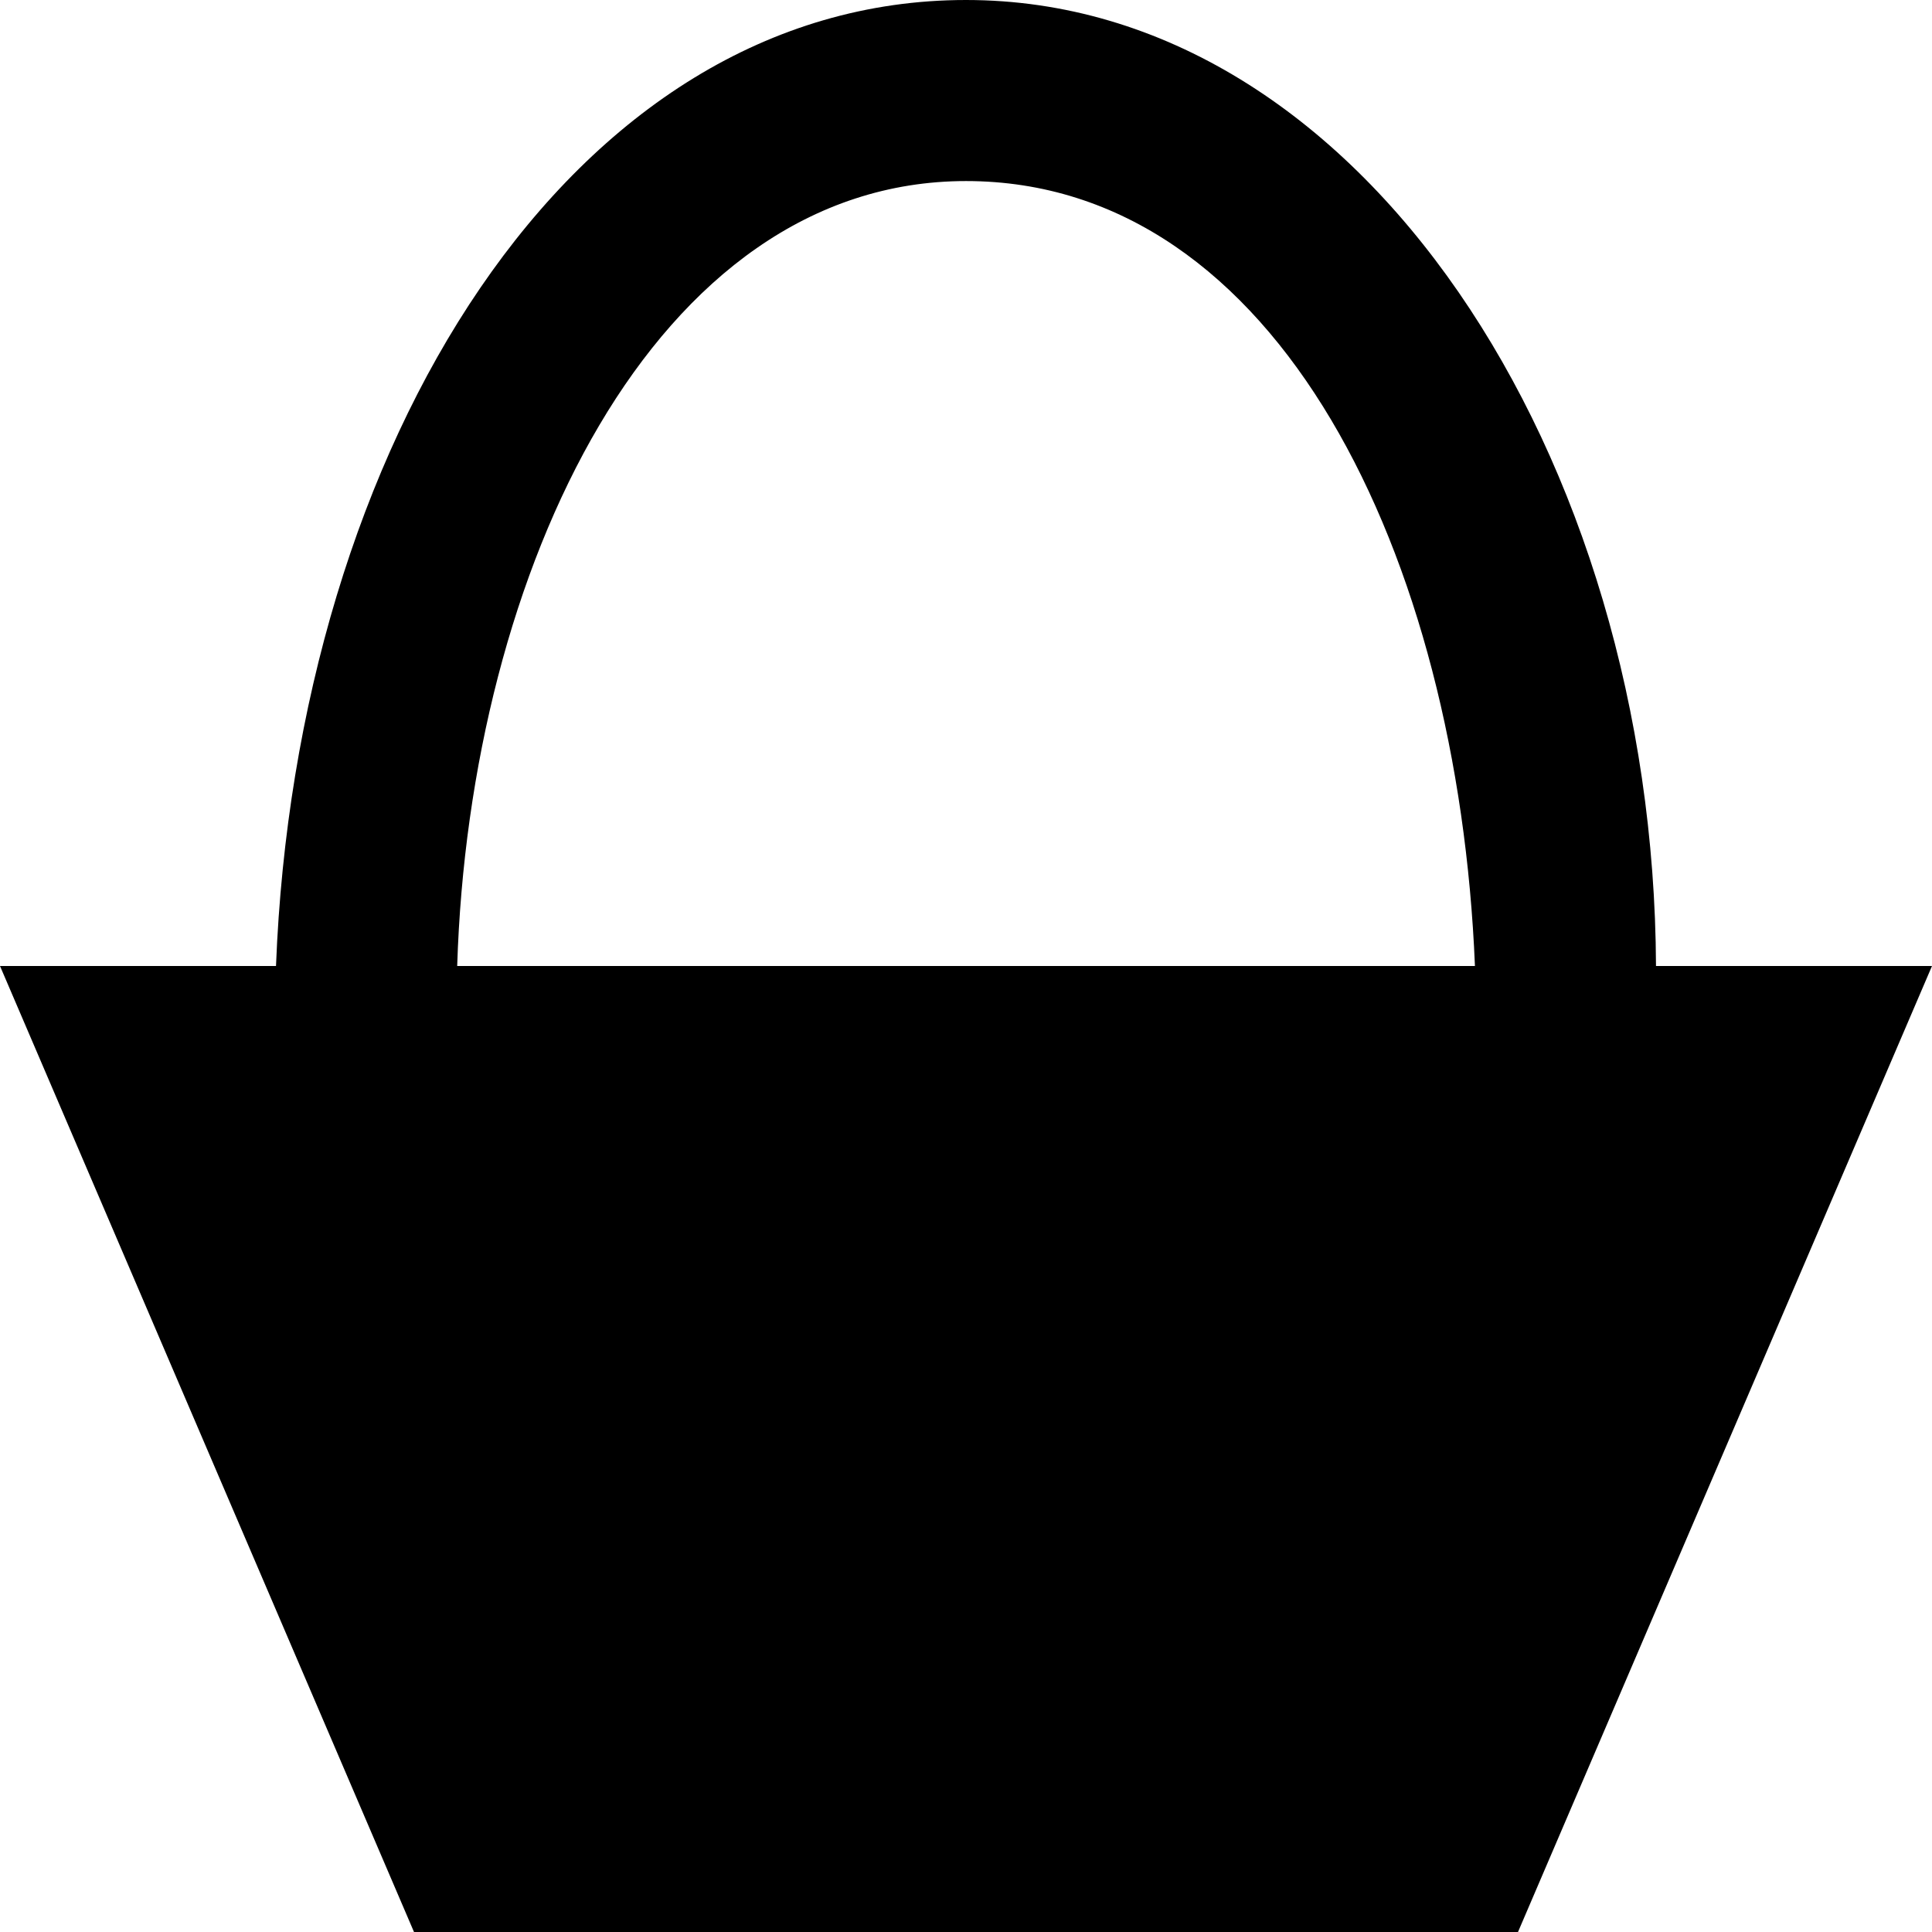
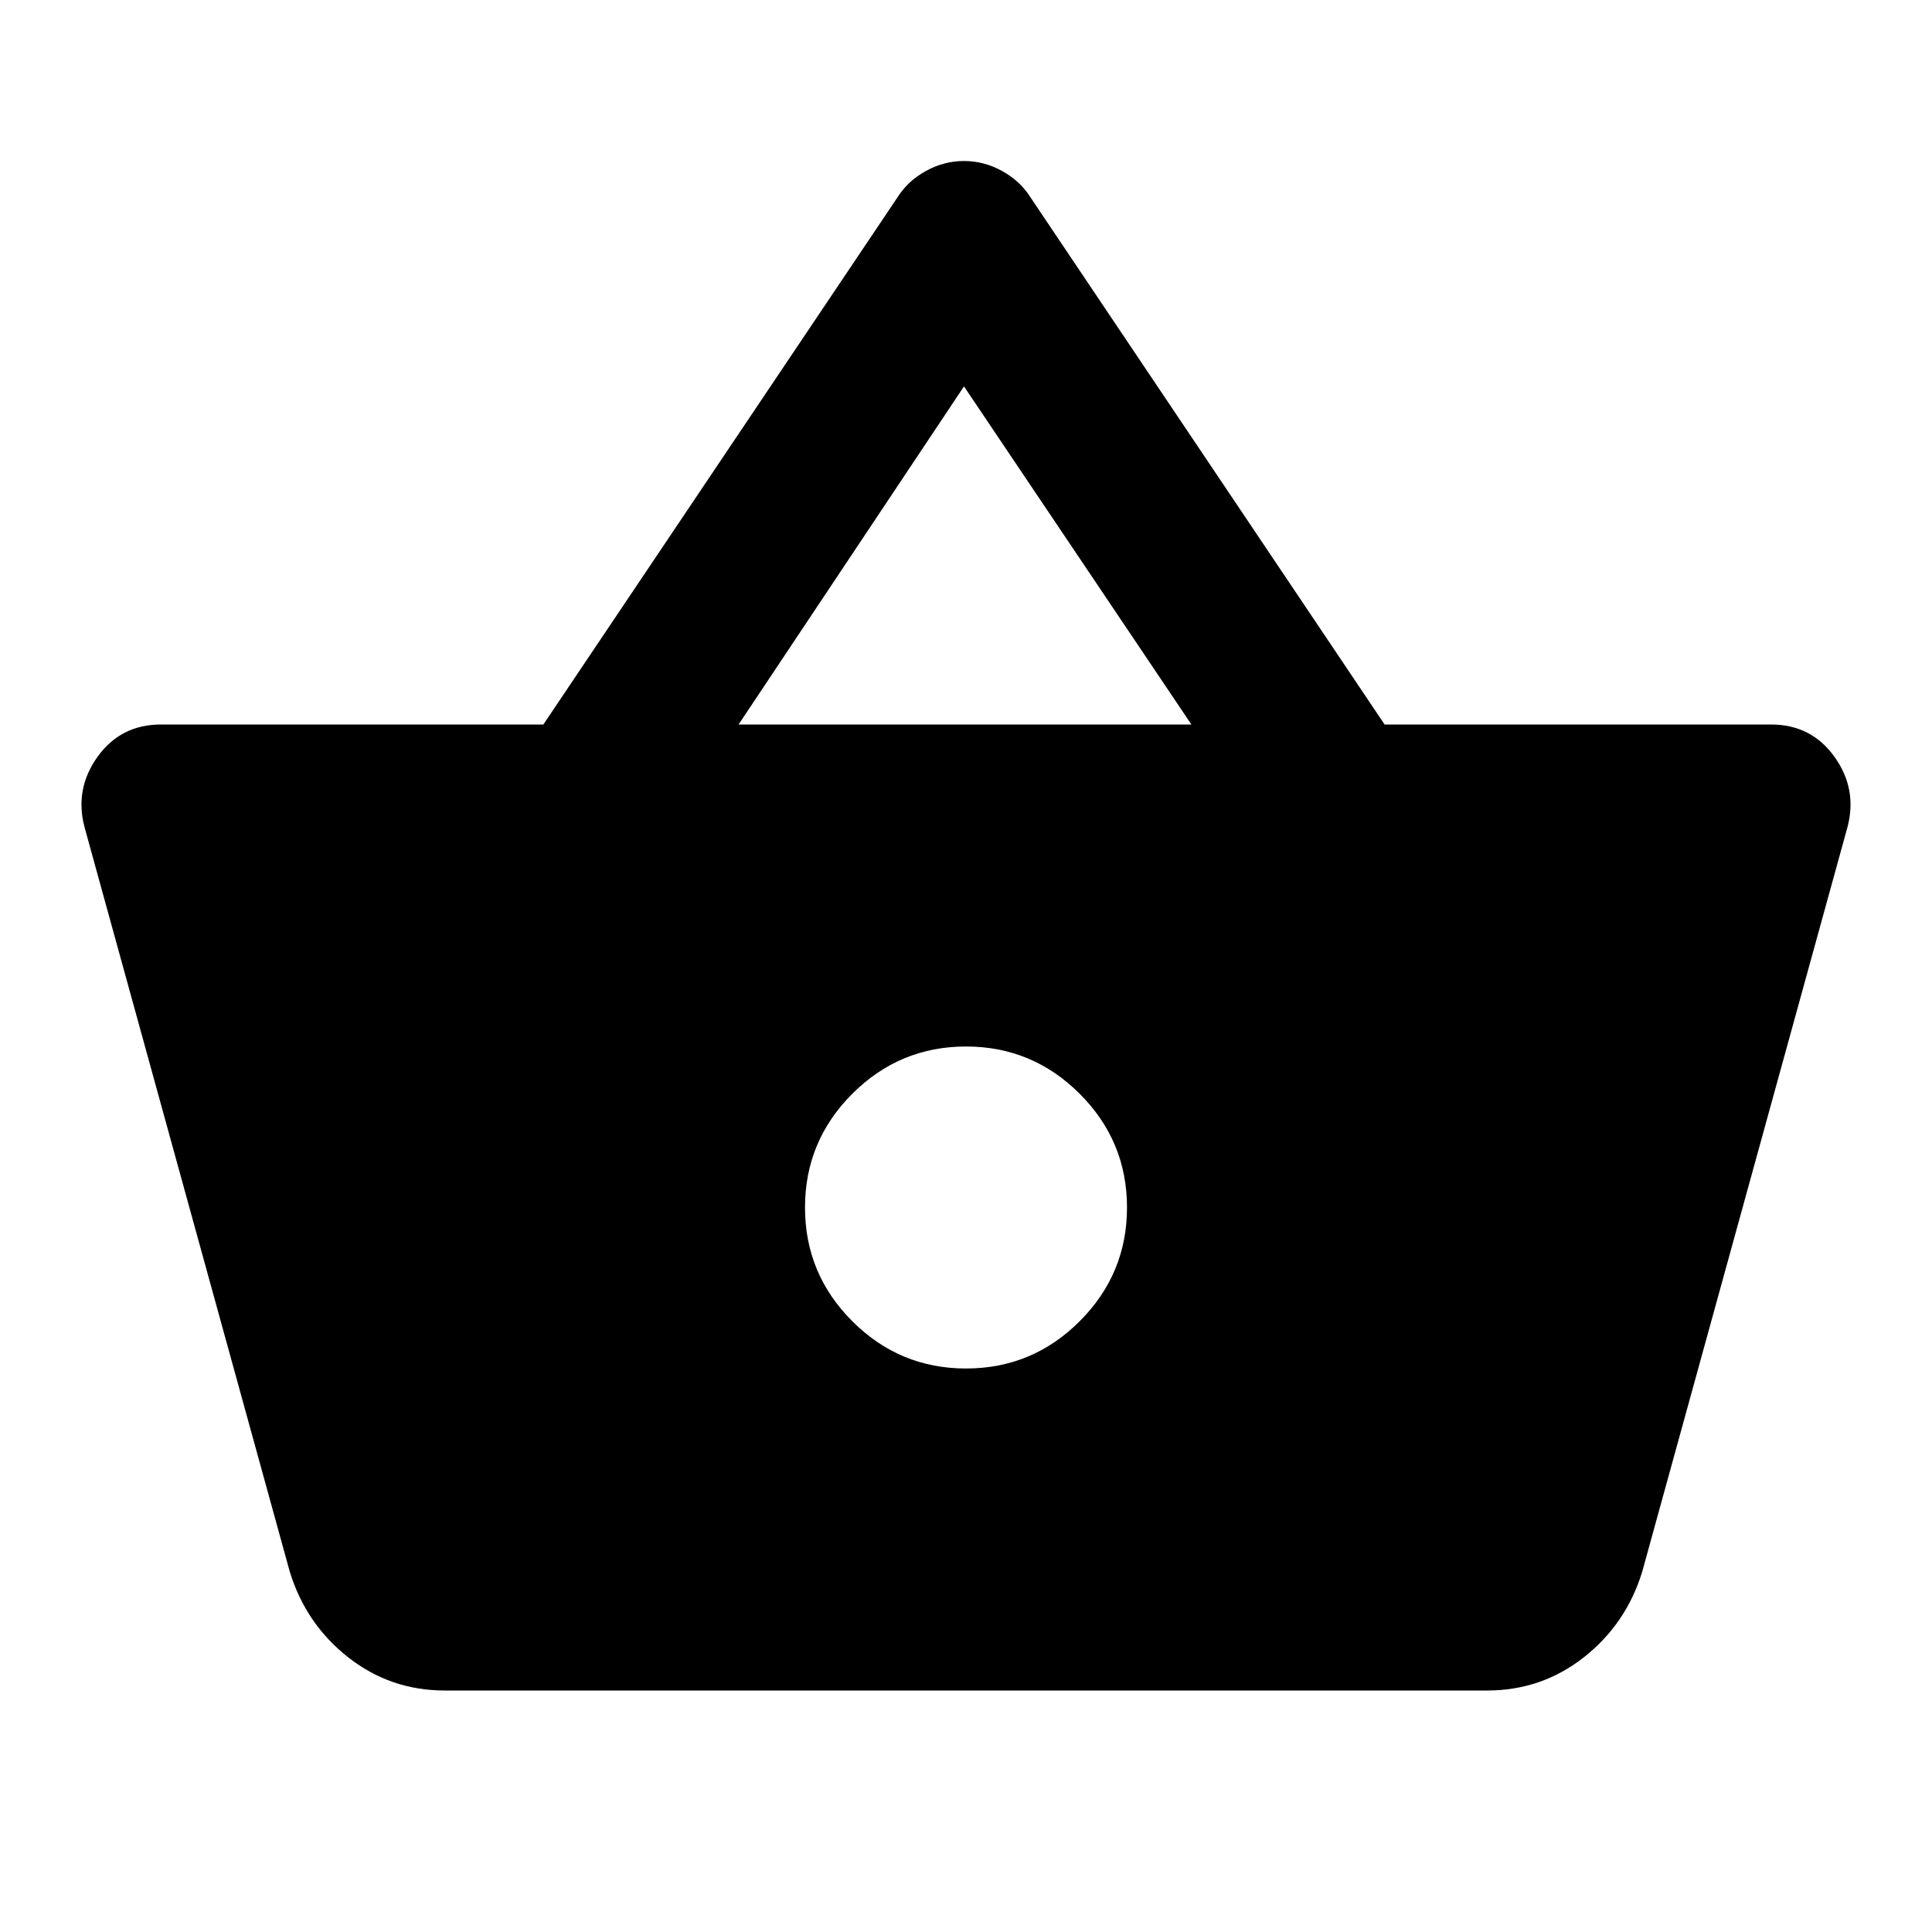
- <svg xmlns="http://www.w3.org/2000/svg" version="1.1" width="100%" height="100%" viewBox="0 0 14 14" id="svg2">
-   <defs id="defs6" />
-   <rect width="14" height="14" x="0" y="0" id="canvas" style="fill:none;stroke:none;visibility:hidden" />
-   <path d="m 7,-1e-7 c -2.867,0 -4.854,3.233 -5,7 l -2,0 L 3,14 l 8,0 3,-7 -2,0 c -0.016,-3.688 -2.133,-7 -5,-7 z m 0,1.312 c 2.259,0 3.566,2.716 3.688,5.688 l -7.375,0 c 0.089,-2.866 1.428,-5.688 3.688,-5.688 z" id="convenience" style="fill:#000000;fill-opacity:1;stroke:none" />
+ <svg xmlns="http://www.w3.org/2000/svg" height="24" viewBox="0 -960 960 960" width="24">
+   <path d="M221-120q-27 0-48-16.5T144-179L42-549q-5-19 6.5-35T80-600h190l176-262q5-8 14-13t19-5q10 0 19 5t14 13l176 262h192q20 0 31.5 16t6.5 35L816-179q-8 26-29 42.5T739-120H221Zm259-160q33 0 56.5-23.5T560-360q0-33-23.5-56.5T480-440q-33 0-56.5 23.5T400-360q0 33 23.5 56.5T480-280ZM367-600h225L479-768 367-600Z" />
</svg>
